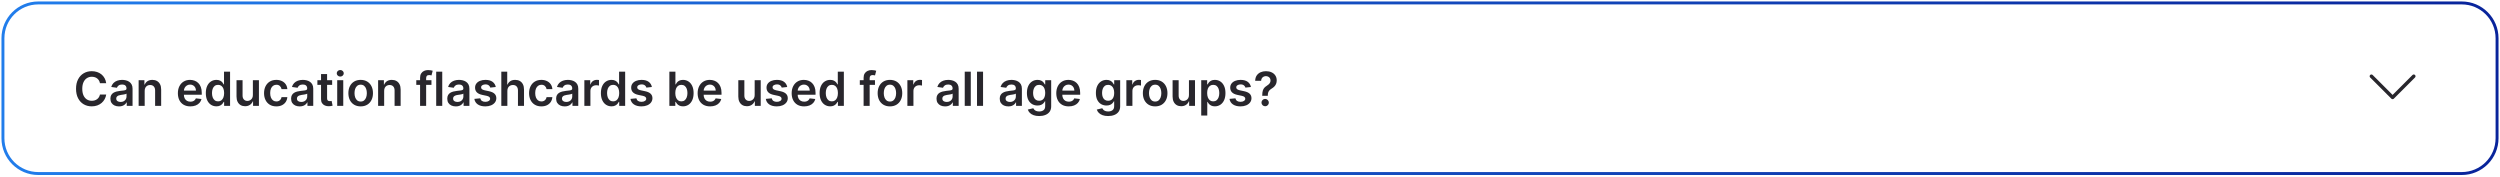
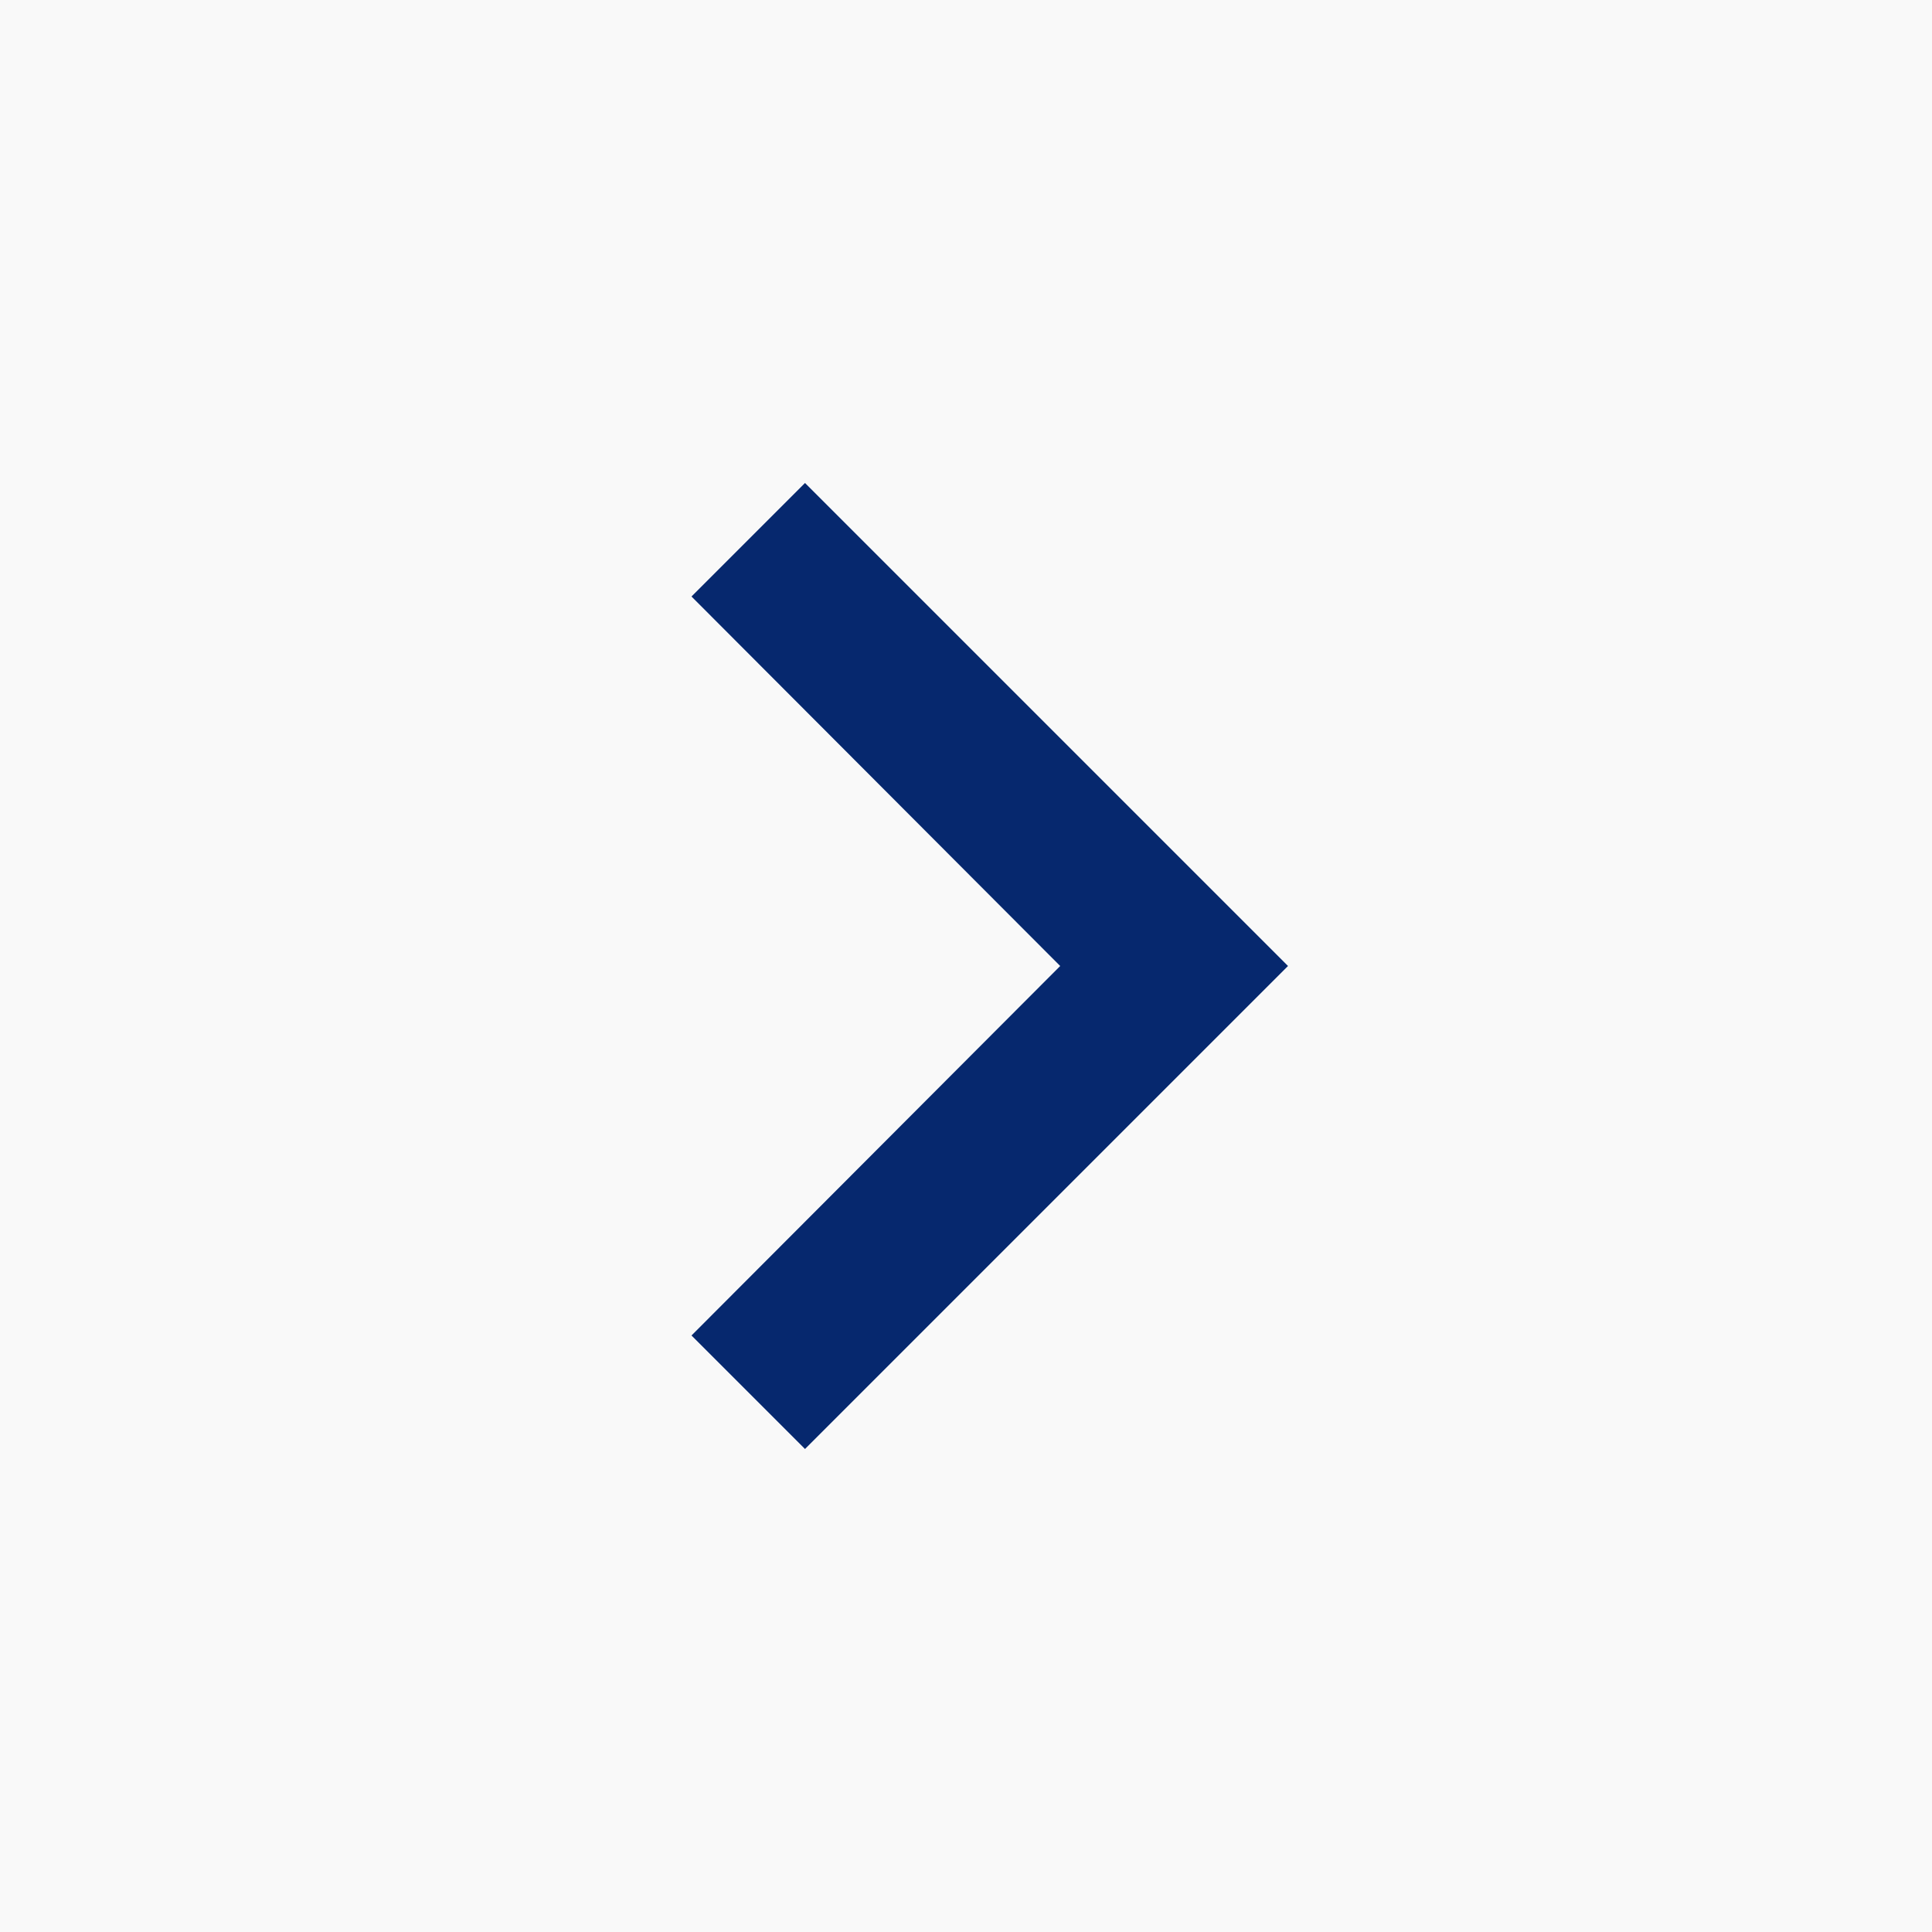
- <svg xmlns="http://www.w3.org/2000/svg" width="850" height="60" viewBox="0 0 850 60" fill="none">
-   <rect x="1" y="1" width="848" height="58" rx="12" stroke="url(#paint0_linear_1_206)" />
-   <path d="M36.108 28.29H33.983C33.922 27.941 33.811 27.633 33.648 27.364C33.485 27.091 33.282 26.86 33.04 26.671C32.797 26.481 32.521 26.339 32.21 26.244C31.903 26.146 31.572 26.097 31.216 26.097C30.583 26.097 30.023 26.256 29.534 26.574C29.046 26.888 28.663 27.35 28.386 27.96C28.11 28.566 27.972 29.307 27.972 30.182C27.972 31.072 28.11 31.822 28.386 32.432C28.667 33.038 29.049 33.496 29.534 33.807C30.023 34.114 30.581 34.267 31.21 34.267C31.559 34.267 31.884 34.222 32.188 34.131C32.494 34.036 32.769 33.898 33.011 33.716C33.258 33.534 33.464 33.311 33.631 33.045C33.801 32.78 33.919 32.477 33.983 32.136L36.108 32.148C36.028 32.701 35.856 33.22 35.591 33.705C35.33 34.189 34.987 34.617 34.562 34.989C34.138 35.356 33.642 35.644 33.074 35.852C32.506 36.057 31.875 36.159 31.182 36.159C30.159 36.159 29.246 35.922 28.443 35.449C27.64 34.975 27.008 34.292 26.546 33.398C26.083 32.504 25.852 31.432 25.852 30.182C25.852 28.928 26.085 27.856 26.551 26.966C27.017 26.072 27.651 25.388 28.454 24.915C29.258 24.441 30.167 24.204 31.182 24.204C31.829 24.204 32.432 24.296 32.989 24.477C33.545 24.659 34.042 24.926 34.477 25.278C34.913 25.627 35.271 26.055 35.551 26.562C35.835 27.066 36.021 27.642 36.108 28.29ZM40.459 36.176C39.906 36.176 39.408 36.078 38.965 35.881C38.525 35.68 38.177 35.385 37.919 34.994C37.665 34.604 37.538 34.123 37.538 33.551C37.538 33.059 37.629 32.651 37.811 32.33C37.993 32.008 38.241 31.75 38.555 31.557C38.87 31.364 39.224 31.218 39.618 31.119C40.016 31.017 40.427 30.943 40.851 30.898C41.362 30.845 41.777 30.797 42.095 30.756C42.413 30.71 42.644 30.642 42.788 30.551C42.936 30.456 43.01 30.311 43.01 30.114V30.079C43.01 29.651 42.883 29.32 42.629 29.085C42.376 28.85 42.01 28.733 41.533 28.733C41.029 28.733 40.629 28.843 40.334 29.062C40.042 29.282 39.845 29.542 39.743 29.841L37.822 29.568C37.974 29.038 38.224 28.595 38.572 28.239C38.921 27.879 39.347 27.61 39.851 27.432C40.355 27.25 40.911 27.159 41.521 27.159C41.942 27.159 42.36 27.208 42.777 27.307C43.194 27.405 43.574 27.568 43.919 27.796C44.264 28.019 44.54 28.324 44.749 28.71C44.961 29.097 45.067 29.579 45.067 30.159V36H43.09V34.801H43.021C42.896 35.044 42.72 35.271 42.493 35.483C42.269 35.691 41.987 35.86 41.646 35.989C41.309 36.114 40.913 36.176 40.459 36.176ZM40.993 34.665C41.406 34.665 41.764 34.583 42.067 34.42C42.37 34.254 42.603 34.034 42.766 33.761C42.932 33.489 43.016 33.191 43.016 32.869V31.841C42.951 31.894 42.841 31.943 42.686 31.989C42.535 32.034 42.364 32.074 42.175 32.108C41.985 32.142 41.798 32.172 41.612 32.199C41.427 32.225 41.266 32.248 41.129 32.267C40.822 32.309 40.548 32.377 40.305 32.472C40.063 32.566 39.872 32.699 39.731 32.869C39.591 33.036 39.521 33.252 39.521 33.517C39.521 33.896 39.66 34.182 39.936 34.375C40.213 34.568 40.565 34.665 40.993 34.665ZM49.192 30.886V36H47.135V27.273H49.101V28.756H49.203C49.404 28.267 49.724 27.879 50.163 27.591C50.606 27.303 51.154 27.159 51.805 27.159C52.408 27.159 52.932 27.288 53.379 27.546C53.83 27.803 54.178 28.176 54.425 28.665C54.675 29.153 54.798 29.746 54.794 30.443V36H52.737V30.761C52.737 30.178 52.586 29.722 52.283 29.392C51.983 29.062 51.569 28.898 51.038 28.898C50.678 28.898 50.358 28.977 50.078 29.136C49.802 29.292 49.584 29.517 49.425 29.812C49.269 30.108 49.192 30.466 49.192 30.886ZM64.717 36.17C63.842 36.17 63.087 35.989 62.45 35.625C61.818 35.258 61.331 34.739 60.99 34.068C60.649 33.394 60.479 32.6 60.479 31.688C60.479 30.79 60.649 30.002 60.99 29.324C61.335 28.642 61.816 28.112 62.433 27.733C63.051 27.35 63.776 27.159 64.609 27.159C65.147 27.159 65.655 27.246 66.132 27.421C66.613 27.591 67.037 27.856 67.405 28.216C67.776 28.576 68.068 29.034 68.28 29.591C68.492 30.144 68.598 30.803 68.598 31.568V32.199H61.445V30.812H66.626C66.623 30.419 66.537 30.068 66.371 29.761C66.204 29.451 65.971 29.206 65.672 29.028C65.376 28.85 65.032 28.761 64.638 28.761C64.217 28.761 63.848 28.864 63.53 29.068C63.212 29.269 62.964 29.534 62.785 29.864C62.611 30.189 62.522 30.547 62.519 30.938V32.148C62.519 32.655 62.611 33.091 62.797 33.455C62.983 33.814 63.242 34.091 63.575 34.284C63.909 34.474 64.299 34.568 64.746 34.568C65.045 34.568 65.316 34.526 65.558 34.443C65.801 34.356 66.011 34.229 66.189 34.062C66.367 33.896 66.501 33.689 66.592 33.443L68.513 33.659C68.392 34.167 68.16 34.61 67.82 34.989C67.483 35.364 67.051 35.655 66.524 35.864C65.998 36.068 65.395 36.17 64.717 36.17ZM73.577 36.153C72.891 36.153 72.278 35.977 71.736 35.625C71.194 35.273 70.766 34.761 70.452 34.091C70.137 33.42 69.98 32.606 69.98 31.648C69.98 30.678 70.139 29.86 70.457 29.193C70.779 28.523 71.213 28.017 71.758 27.676C72.304 27.331 72.912 27.159 73.582 27.159C74.094 27.159 74.514 27.246 74.844 27.421C75.173 27.591 75.435 27.797 75.628 28.04C75.821 28.278 75.971 28.504 76.077 28.716H76.162V24.364H78.224V36H76.202V34.625H76.077C75.971 34.837 75.817 35.062 75.617 35.301C75.416 35.536 75.151 35.737 74.821 35.903C74.492 36.07 74.077 36.153 73.577 36.153ZM74.151 34.466C74.586 34.466 74.957 34.349 75.264 34.114C75.571 33.875 75.804 33.544 75.963 33.119C76.122 32.695 76.202 32.201 76.202 31.636C76.202 31.072 76.122 30.581 75.963 30.165C75.808 29.748 75.577 29.424 75.27 29.193C74.967 28.962 74.594 28.847 74.151 28.847C73.692 28.847 73.31 28.966 73.003 29.204C72.696 29.443 72.465 29.773 72.31 30.193C72.154 30.614 72.077 31.095 72.077 31.636C72.077 32.182 72.154 32.669 72.31 33.097C72.469 33.521 72.702 33.856 73.008 34.102C73.319 34.345 73.7 34.466 74.151 34.466ZM85.979 32.33V27.273H88.035V36H86.041V34.449H85.95C85.753 34.938 85.43 35.337 84.979 35.648C84.532 35.958 83.981 36.114 83.325 36.114C82.753 36.114 82.248 35.987 81.808 35.733C81.373 35.475 81.032 35.102 80.785 34.614C80.539 34.121 80.416 33.526 80.416 32.83V27.273H82.473V32.511C82.473 33.064 82.624 33.504 82.928 33.83C83.231 34.155 83.628 34.318 84.121 34.318C84.424 34.318 84.717 34.244 85.001 34.097C85.285 33.949 85.519 33.729 85.7 33.438C85.886 33.142 85.979 32.773 85.979 32.33ZM93.957 36.17C93.086 36.17 92.338 35.979 91.713 35.597C91.092 35.214 90.613 34.686 90.276 34.011C89.942 33.333 89.776 32.553 89.776 31.671C89.776 30.784 89.946 30.002 90.287 29.324C90.628 28.642 91.109 28.112 91.73 27.733C92.355 27.35 93.094 27.159 93.946 27.159C94.654 27.159 95.281 27.29 95.827 27.551C96.376 27.809 96.813 28.174 97.139 28.648C97.465 29.117 97.651 29.667 97.696 30.296H95.73C95.651 29.875 95.461 29.525 95.162 29.244C94.867 28.96 94.471 28.818 93.974 28.818C93.554 28.818 93.185 28.932 92.867 29.159C92.548 29.383 92.3 29.704 92.122 30.125C91.948 30.546 91.861 31.049 91.861 31.636C91.861 32.231 91.948 32.742 92.122 33.17C92.296 33.595 92.541 33.922 92.855 34.153C93.173 34.381 93.546 34.494 93.974 34.494C94.278 34.494 94.548 34.438 94.787 34.324C95.029 34.206 95.232 34.038 95.395 33.818C95.558 33.599 95.669 33.331 95.73 33.017H97.696C97.647 33.635 97.465 34.182 97.151 34.659C96.836 35.133 96.408 35.504 95.867 35.773C95.325 36.038 94.688 36.17 93.957 36.17ZM101.896 36.176C101.343 36.176 100.845 36.078 100.402 35.881C99.963 35.68 99.614 35.385 99.356 34.994C99.103 34.604 98.976 34.123 98.976 33.551C98.976 33.059 99.067 32.651 99.249 32.33C99.43 32.008 99.678 31.75 99.993 31.557C100.307 31.364 100.661 31.218 101.055 31.119C101.453 31.017 101.864 30.943 102.288 30.898C102.8 30.845 103.214 30.797 103.533 30.756C103.851 30.71 104.082 30.642 104.226 30.551C104.374 30.456 104.447 30.311 104.447 30.114V30.079C104.447 29.651 104.321 29.32 104.067 29.085C103.813 28.85 103.447 28.733 102.97 28.733C102.466 28.733 102.067 28.843 101.771 29.062C101.48 29.282 101.283 29.542 101.18 29.841L99.26 29.568C99.412 29.038 99.662 28.595 100.01 28.239C100.358 27.879 100.785 27.61 101.288 27.432C101.792 27.25 102.349 27.159 102.959 27.159C103.379 27.159 103.798 27.208 104.214 27.307C104.631 27.405 105.012 27.568 105.357 27.796C105.701 28.019 105.978 28.324 106.186 28.71C106.398 29.097 106.504 29.579 106.504 30.159V36H104.527V34.801H104.459C104.334 35.044 104.158 35.271 103.93 35.483C103.707 35.691 103.425 35.86 103.084 35.989C102.747 36.114 102.351 36.176 101.896 36.176ZM102.43 34.665C102.843 34.665 103.201 34.583 103.504 34.42C103.807 34.254 104.04 34.034 104.203 33.761C104.37 33.489 104.453 33.191 104.453 32.869V31.841C104.389 31.894 104.279 31.943 104.124 31.989C103.972 32.034 103.802 32.074 103.612 32.108C103.423 32.142 103.235 32.172 103.05 32.199C102.864 32.225 102.703 32.248 102.567 32.267C102.26 32.309 101.985 32.377 101.743 32.472C101.5 32.566 101.309 32.699 101.169 32.869C101.029 33.036 100.959 33.252 100.959 33.517C100.959 33.896 101.097 34.182 101.374 34.375C101.65 34.568 102.002 34.665 102.43 34.665ZM112.93 27.273V28.864H107.913V27.273H112.93ZM109.152 25.182H111.209V33.375C111.209 33.651 111.25 33.864 111.334 34.011C111.421 34.155 111.535 34.254 111.675 34.307C111.815 34.36 111.97 34.386 112.141 34.386C112.269 34.386 112.387 34.377 112.493 34.358C112.603 34.339 112.686 34.322 112.743 34.307L113.089 35.915C112.98 35.953 112.822 35.994 112.618 36.04C112.417 36.085 112.171 36.112 111.879 36.119C111.364 36.135 110.9 36.057 110.487 35.886C110.074 35.712 109.747 35.443 109.504 35.08C109.266 34.716 109.148 34.261 109.152 33.716V25.182ZM114.651 36V27.273H116.707V36H114.651ZM115.685 26.034C115.359 26.034 115.079 25.926 114.844 25.71C114.609 25.491 114.491 25.227 114.491 24.921C114.491 24.61 114.609 24.347 114.844 24.131C115.079 23.911 115.359 23.801 115.685 23.801C116.014 23.801 116.295 23.911 116.526 24.131C116.76 24.347 116.878 24.61 116.878 24.921C116.878 25.227 116.76 25.491 116.526 25.71C116.295 25.926 116.014 26.034 115.685 26.034ZM122.629 36.17C121.777 36.17 121.038 35.983 120.413 35.608C119.788 35.233 119.304 34.708 118.959 34.034C118.618 33.36 118.447 32.572 118.447 31.671C118.447 30.769 118.618 29.979 118.959 29.301C119.304 28.623 119.788 28.097 120.413 27.722C121.038 27.347 121.777 27.159 122.629 27.159C123.482 27.159 124.22 27.347 124.845 27.722C125.47 28.097 125.953 28.623 126.294 29.301C126.639 29.979 126.811 30.769 126.811 31.671C126.811 32.572 126.639 33.36 126.294 34.034C125.953 34.708 125.47 35.233 124.845 35.608C124.22 35.983 123.482 36.17 122.629 36.17ZM122.641 34.523C123.103 34.523 123.489 34.396 123.8 34.142C124.11 33.885 124.341 33.54 124.493 33.108C124.648 32.676 124.726 32.195 124.726 31.665C124.726 31.131 124.648 30.648 124.493 30.216C124.341 29.78 124.11 29.434 123.8 29.176C123.489 28.919 123.103 28.79 122.641 28.79C122.167 28.79 121.773 28.919 121.459 29.176C121.148 29.434 120.915 29.78 120.76 30.216C120.608 30.648 120.533 31.131 120.533 31.665C120.533 32.195 120.608 32.676 120.76 33.108C120.915 33.54 121.148 33.885 121.459 34.142C121.773 34.396 122.167 34.523 122.641 34.523ZM130.614 30.886V36H128.557V27.273H130.523V28.756H130.625C130.826 28.267 131.146 27.879 131.585 27.591C132.028 27.303 132.576 27.159 133.227 27.159C133.83 27.159 134.354 27.288 134.801 27.546C135.252 27.803 135.6 28.176 135.847 28.665C136.097 29.153 136.22 29.746 136.216 30.443V36H134.159V30.761C134.159 30.178 134.008 29.722 133.705 29.392C133.405 29.062 132.991 28.898 132.46 28.898C132.1 28.898 131.78 28.977 131.5 29.136C131.223 29.292 131.006 29.517 130.847 29.812C130.691 30.108 130.614 30.466 130.614 30.886ZM146.696 27.273V28.864H141.537V27.273H146.696ZM142.827 36V26.449C142.827 25.862 142.948 25.373 143.19 24.983C143.437 24.593 143.766 24.301 144.179 24.108C144.592 23.915 145.05 23.818 145.554 23.818C145.91 23.818 146.226 23.847 146.503 23.903C146.779 23.96 146.984 24.011 147.116 24.057L146.707 25.648C146.62 25.621 146.51 25.595 146.378 25.568C146.245 25.538 146.098 25.523 145.935 25.523C145.552 25.523 145.281 25.616 145.122 25.801C144.967 25.983 144.889 26.244 144.889 26.585V36H142.827ZM150.364 24.364V36H148.307V24.364H150.364ZM154.99 36.176C154.437 36.176 153.939 36.078 153.496 35.881C153.056 35.68 152.708 35.385 152.45 34.994C152.196 34.604 152.07 34.123 152.07 33.551C152.07 33.059 152.161 32.651 152.342 32.33C152.524 32.008 152.772 31.75 153.087 31.557C153.401 31.364 153.755 31.218 154.149 31.119C154.547 31.017 154.958 30.943 155.382 30.898C155.893 30.845 156.308 30.797 156.626 30.756C156.945 30.71 157.176 30.642 157.32 30.551C157.467 30.456 157.541 30.311 157.541 30.114V30.079C157.541 29.651 157.414 29.32 157.161 29.085C156.907 28.85 156.541 28.733 156.064 28.733C155.56 28.733 155.161 28.843 154.865 29.062C154.573 29.282 154.376 29.542 154.274 29.841L152.354 29.568C152.505 29.038 152.755 28.595 153.104 28.239C153.452 27.879 153.878 27.61 154.382 27.432C154.886 27.25 155.443 27.159 156.053 27.159C156.473 27.159 156.892 27.208 157.308 27.307C157.725 27.405 158.106 27.568 158.45 27.796C158.795 28.019 159.071 28.324 159.28 28.71C159.492 29.097 159.598 29.579 159.598 30.159V36H157.621V34.801H157.553C157.428 35.044 157.251 35.271 157.024 35.483C156.801 35.691 156.518 35.86 156.178 35.989C155.84 36.114 155.445 36.176 154.99 36.176ZM155.524 34.665C155.937 34.665 156.295 34.583 156.598 34.42C156.901 34.254 157.134 34.034 157.297 33.761C157.464 33.489 157.547 33.191 157.547 32.869V31.841C157.482 31.894 157.373 31.943 157.217 31.989C157.066 32.034 156.895 32.074 156.706 32.108C156.517 32.142 156.329 32.172 156.143 32.199C155.958 32.225 155.797 32.248 155.661 32.267C155.354 32.309 155.079 32.377 154.837 32.472C154.594 32.566 154.403 32.699 154.263 32.869C154.123 33.036 154.053 33.252 154.053 33.517C154.053 33.896 154.191 34.182 154.467 34.375C154.744 34.568 155.096 34.665 155.524 34.665ZM168.564 29.579L166.689 29.784C166.636 29.595 166.543 29.417 166.411 29.25C166.282 29.083 166.107 28.949 165.888 28.847C165.668 28.744 165.399 28.693 165.081 28.693C164.653 28.693 164.293 28.786 164.001 28.972C163.714 29.157 163.571 29.398 163.575 29.693C163.571 29.947 163.664 30.153 163.854 30.312C164.047 30.472 164.365 30.602 164.808 30.704L166.297 31.023C167.123 31.201 167.736 31.483 168.138 31.869C168.543 32.256 168.748 32.761 168.751 33.386C168.748 33.936 168.587 34.42 168.268 34.841C167.954 35.258 167.517 35.583 166.956 35.818C166.395 36.053 165.751 36.17 165.024 36.17C163.956 36.17 163.096 35.947 162.445 35.5C161.793 35.049 161.405 34.422 161.28 33.619L163.286 33.426C163.376 33.82 163.57 34.117 163.865 34.318C164.161 34.519 164.545 34.619 165.018 34.619C165.507 34.619 165.899 34.519 166.195 34.318C166.494 34.117 166.643 33.869 166.643 33.574C166.643 33.324 166.547 33.117 166.354 32.955C166.164 32.792 165.869 32.667 165.467 32.58L163.979 32.267C163.142 32.093 162.522 31.799 162.121 31.386C161.719 30.97 161.52 30.443 161.524 29.807C161.52 29.269 161.666 28.803 161.962 28.409C162.261 28.011 162.676 27.704 163.206 27.489C163.74 27.269 164.356 27.159 165.053 27.159C166.075 27.159 166.88 27.377 167.467 27.812C168.058 28.248 168.424 28.837 168.564 29.579ZM172.504 30.886V36H170.447V24.364H172.459V28.756H172.561C172.766 28.263 173.082 27.875 173.51 27.591C173.942 27.303 174.491 27.159 175.158 27.159C175.764 27.159 176.292 27.286 176.743 27.54C177.194 27.794 177.542 28.165 177.788 28.653C178.038 29.142 178.163 29.739 178.163 30.443V36H176.107V30.761C176.107 30.174 175.955 29.718 175.652 29.392C175.353 29.062 174.932 28.898 174.391 28.898C174.027 28.898 173.701 28.977 173.413 29.136C173.129 29.292 172.906 29.517 172.743 29.812C172.584 30.108 172.504 30.466 172.504 30.886ZM184.067 36.17C183.196 36.17 182.447 35.979 181.822 35.597C181.201 35.214 180.722 34.686 180.385 34.011C180.052 33.333 179.885 32.553 179.885 31.671C179.885 30.784 180.055 30.002 180.396 29.324C180.737 28.642 181.218 28.112 181.839 27.733C182.464 27.35 183.203 27.159 184.055 27.159C184.764 27.159 185.391 27.29 185.936 27.551C186.485 27.809 186.923 28.174 187.249 28.648C187.574 29.117 187.76 29.667 187.805 30.296H185.839C185.76 29.875 185.571 29.525 185.271 29.244C184.976 28.96 184.58 28.818 184.084 28.818C183.663 28.818 183.294 28.932 182.976 29.159C182.658 29.383 182.41 29.704 182.232 30.125C182.057 30.546 181.97 31.049 181.97 31.636C181.97 32.231 182.057 32.742 182.232 33.17C182.406 33.595 182.65 33.922 182.964 34.153C183.283 34.381 183.656 34.494 184.084 34.494C184.387 34.494 184.658 34.438 184.896 34.324C185.139 34.206 185.341 34.038 185.504 33.818C185.667 33.599 185.779 33.331 185.839 33.017H187.805C187.756 33.635 187.574 34.182 187.26 34.659C186.946 35.133 186.518 35.504 185.976 35.773C185.434 36.038 184.798 36.17 184.067 36.17ZM192.006 36.176C191.453 36.176 190.955 36.078 190.511 35.881C190.072 35.68 189.723 35.385 189.466 34.994C189.212 34.604 189.085 34.123 189.085 33.551C189.085 33.059 189.176 32.651 189.358 32.33C189.54 32.008 189.788 31.75 190.102 31.557C190.417 31.364 190.771 31.218 191.165 31.119C191.563 31.017 191.973 30.943 192.398 30.898C192.909 30.845 193.324 30.797 193.642 30.756C193.96 30.71 194.191 30.642 194.335 30.551C194.483 30.456 194.557 30.311 194.557 30.114V30.079C194.557 29.651 194.43 29.32 194.176 29.085C193.922 28.85 193.557 28.733 193.08 28.733C192.576 28.733 192.176 28.843 191.881 29.062C191.589 29.282 191.392 29.542 191.29 29.841L189.369 29.568C189.521 29.038 189.771 28.595 190.119 28.239C190.468 27.879 190.894 27.61 191.398 27.432C191.902 27.25 192.458 27.159 193.068 27.159C193.489 27.159 193.907 27.208 194.324 27.307C194.741 27.405 195.121 27.568 195.466 27.796C195.811 28.019 196.087 28.324 196.295 28.71C196.508 29.097 196.614 29.579 196.614 30.159V36H194.636V34.801H194.568C194.443 35.044 194.267 35.271 194.04 35.483C193.816 35.691 193.534 35.86 193.193 35.989C192.856 36.114 192.46 36.176 192.006 36.176ZM192.54 34.665C192.953 34.665 193.311 34.583 193.614 34.42C193.917 34.254 194.15 34.034 194.312 33.761C194.479 33.489 194.562 33.191 194.562 32.869V31.841C194.498 31.894 194.388 31.943 194.233 31.989C194.081 32.034 193.911 32.074 193.722 32.108C193.532 32.142 193.345 32.172 193.159 32.199C192.973 32.225 192.813 32.248 192.676 32.267C192.369 32.309 192.095 32.377 191.852 32.472C191.61 32.566 191.419 32.699 191.278 32.869C191.138 33.036 191.068 33.252 191.068 33.517C191.068 33.896 191.206 34.182 191.483 34.375C191.759 34.568 192.112 34.665 192.54 34.665ZM198.682 36V27.273H200.676V28.727H200.767C200.926 28.224 201.199 27.835 201.585 27.562C201.975 27.286 202.42 27.148 202.92 27.148C203.034 27.148 203.161 27.153 203.301 27.165C203.445 27.172 203.564 27.186 203.659 27.204V29.097C203.572 29.066 203.434 29.04 203.244 29.017C203.059 28.991 202.879 28.977 202.705 28.977C202.33 28.977 201.992 29.059 201.693 29.222C201.398 29.381 201.165 29.602 200.994 29.886C200.824 30.171 200.739 30.498 200.739 30.869V36H198.682ZM207.905 36.153C207.219 36.153 206.606 35.977 206.064 35.625C205.522 35.273 205.094 34.761 204.78 34.091C204.465 33.42 204.308 32.606 204.308 31.648C204.308 30.678 204.467 29.86 204.786 29.193C205.107 28.523 205.541 28.017 206.087 27.676C206.632 27.331 207.24 27.159 207.911 27.159C208.422 27.159 208.842 27.246 209.172 27.421C209.501 27.591 209.763 27.797 209.956 28.04C210.149 28.278 210.299 28.504 210.405 28.716H210.49V24.364H212.553V36H210.53V34.625H210.405C210.299 34.837 210.145 35.062 209.945 35.301C209.744 35.536 209.479 35.737 209.149 35.903C208.82 36.07 208.405 36.153 207.905 36.153ZM208.479 34.466C208.914 34.466 209.286 34.349 209.592 34.114C209.899 33.875 210.132 33.544 210.291 33.119C210.45 32.695 210.53 32.201 210.53 31.636C210.53 31.072 210.45 30.581 210.291 30.165C210.136 29.748 209.905 29.424 209.598 29.193C209.295 28.962 208.922 28.847 208.479 28.847C208.02 28.847 207.638 28.966 207.331 29.204C207.024 29.443 206.793 29.773 206.638 30.193C206.482 30.614 206.405 31.095 206.405 31.636C206.405 32.182 206.482 32.669 206.638 33.097C206.797 33.521 207.03 33.856 207.337 34.102C207.647 34.345 208.028 34.466 208.479 34.466ZM221.642 29.579L219.767 29.784C219.714 29.595 219.621 29.417 219.489 29.25C219.36 29.083 219.186 28.949 218.966 28.847C218.746 28.744 218.477 28.693 218.159 28.693C217.731 28.693 217.371 28.786 217.08 28.972C216.792 29.157 216.65 29.398 216.653 29.693C216.65 29.947 216.742 30.153 216.932 30.312C217.125 30.472 217.443 30.602 217.886 30.704L219.375 31.023C220.201 31.201 220.814 31.483 221.216 31.869C221.621 32.256 221.826 32.761 221.83 33.386C221.826 33.936 221.665 34.42 221.347 34.841C221.032 35.258 220.595 35.583 220.034 35.818C219.473 36.053 218.83 36.17 218.102 36.17C217.034 36.17 216.174 35.947 215.523 35.5C214.871 35.049 214.483 34.422 214.358 33.619L216.364 33.426C216.455 33.82 216.648 34.117 216.943 34.318C217.239 34.519 217.623 34.619 218.097 34.619C218.585 34.619 218.977 34.519 219.273 34.318C219.572 34.117 219.722 33.869 219.722 33.574C219.722 33.324 219.625 33.117 219.432 32.955C219.242 32.792 218.947 32.667 218.545 32.58L217.057 32.267C216.22 32.093 215.6 31.799 215.199 31.386C214.797 30.97 214.598 30.443 214.602 29.807C214.598 29.269 214.744 28.803 215.04 28.409C215.339 28.011 215.754 27.704 216.284 27.489C216.818 27.269 217.434 27.159 218.131 27.159C219.153 27.159 219.958 27.377 220.545 27.812C221.136 28.248 221.502 28.837 221.642 29.579ZM227.585 36V24.364H229.642V28.716H229.727C229.833 28.504 229.983 28.278 230.176 28.04C230.369 27.797 230.631 27.591 230.96 27.421C231.29 27.246 231.71 27.159 232.222 27.159C232.896 27.159 233.504 27.331 234.045 27.676C234.591 28.017 235.023 28.523 235.341 29.193C235.663 29.86 235.824 30.678 235.824 31.648C235.824 32.606 235.667 33.42 235.352 34.091C235.038 34.761 234.61 35.273 234.068 35.625C233.527 35.977 232.913 36.153 232.227 36.153C231.727 36.153 231.313 36.07 230.983 35.903C230.653 35.737 230.388 35.536 230.188 35.301C229.991 35.062 229.837 34.837 229.727 34.625H229.608V36H227.585ZM229.602 31.636C229.602 32.201 229.682 32.695 229.841 33.119C230.004 33.544 230.237 33.875 230.54 34.114C230.847 34.349 231.218 34.466 231.653 34.466C232.108 34.466 232.489 34.345 232.795 34.102C233.102 33.856 233.333 33.521 233.489 33.097C233.648 32.669 233.727 32.182 233.727 31.636C233.727 31.095 233.65 30.614 233.494 30.193C233.339 29.773 233.108 29.443 232.801 29.204C232.494 28.966 232.112 28.847 231.653 28.847C231.214 28.847 230.841 28.962 230.534 29.193C230.227 29.424 229.994 29.748 229.835 30.165C229.68 30.581 229.602 31.072 229.602 31.636ZM241.436 36.17C240.561 36.17 239.805 35.989 239.169 35.625C238.536 35.258 238.05 34.739 237.709 34.068C237.368 33.394 237.197 32.6 237.197 31.688C237.197 30.79 237.368 30.002 237.709 29.324C238.054 28.642 238.535 28.112 239.152 27.733C239.769 27.35 240.495 27.159 241.328 27.159C241.866 27.159 242.374 27.246 242.851 27.421C243.332 27.591 243.756 27.856 244.124 28.216C244.495 28.576 244.786 29.034 244.999 29.591C245.211 30.144 245.317 30.803 245.317 31.568V32.199H238.163V30.812H243.345C243.341 30.419 243.256 30.068 243.089 29.761C242.923 29.451 242.69 29.206 242.391 29.028C242.095 28.85 241.75 28.761 241.357 28.761C240.936 28.761 240.567 28.864 240.249 29.068C239.93 29.269 239.682 29.534 239.504 29.864C239.33 30.189 239.241 30.547 239.237 30.938V32.148C239.237 32.655 239.33 33.091 239.516 33.455C239.701 33.814 239.961 34.091 240.294 34.284C240.627 34.474 241.018 34.568 241.464 34.568C241.764 34.568 242.035 34.526 242.277 34.443C242.519 34.356 242.73 34.229 242.908 34.062C243.086 33.896 243.22 33.689 243.311 33.443L245.232 33.659C245.11 34.167 244.879 34.61 244.538 34.989C244.201 35.364 243.769 35.655 243.243 35.864C242.716 36.068 242.114 36.17 241.436 36.17ZM256.588 32.33V27.273H258.645V36H256.651V34.449H256.56C256.363 34.938 256.039 35.337 255.588 35.648C255.141 35.958 254.59 36.114 253.935 36.114C253.363 36.114 252.857 35.987 252.418 35.733C251.982 35.475 251.641 35.102 251.395 34.614C251.149 34.121 251.026 33.526 251.026 32.83V27.273H253.082V32.511C253.082 33.064 253.234 33.504 253.537 33.83C253.84 34.155 254.238 34.318 254.73 34.318C255.033 34.318 255.327 34.244 255.611 34.097C255.895 33.949 256.128 33.729 256.31 33.438C256.495 33.142 256.588 32.773 256.588 32.33ZM267.658 29.579L265.783 29.784C265.73 29.595 265.637 29.417 265.504 29.25C265.375 29.083 265.201 28.949 264.982 28.847C264.762 28.744 264.493 28.693 264.175 28.693C263.747 28.693 263.387 28.786 263.095 28.972C262.807 29.157 262.665 29.398 262.669 29.693C262.665 29.947 262.758 30.153 262.947 30.312C263.141 30.472 263.459 30.602 263.902 30.704L265.391 31.023C266.216 31.201 266.83 31.483 267.232 31.869C267.637 32.256 267.841 32.761 267.845 33.386C267.841 33.936 267.68 34.42 267.362 34.841C267.048 35.258 266.61 35.583 266.05 35.818C265.489 36.053 264.845 36.17 264.118 36.17C263.05 36.17 262.19 35.947 261.538 35.5C260.887 35.049 260.499 34.422 260.374 33.619L262.379 33.426C262.47 33.82 262.663 34.117 262.959 34.318C263.254 34.519 263.639 34.619 264.112 34.619C264.601 34.619 264.993 34.519 265.288 34.318C265.588 34.117 265.737 33.869 265.737 33.574C265.737 33.324 265.641 33.117 265.447 32.955C265.258 32.792 264.963 32.667 264.561 32.58L263.072 32.267C262.235 32.093 261.616 31.799 261.214 31.386C260.813 30.97 260.614 30.443 260.618 29.807C260.614 29.269 260.76 28.803 261.055 28.409C261.355 28.011 261.769 27.704 262.3 27.489C262.834 27.269 263.449 27.159 264.146 27.159C265.169 27.159 265.974 27.377 266.561 27.812C267.152 28.248 267.518 28.837 267.658 29.579ZM273.405 36.17C272.53 36.17 271.774 35.989 271.138 35.625C270.505 35.258 270.018 34.739 269.678 34.068C269.337 33.394 269.166 32.6 269.166 31.688C269.166 30.79 269.337 30.002 269.678 29.324C270.022 28.642 270.503 28.112 271.121 27.733C271.738 27.35 272.464 27.159 273.297 27.159C273.835 27.159 274.342 27.246 274.82 27.421C275.301 27.591 275.725 27.856 276.092 28.216C276.464 28.576 276.755 29.034 276.967 29.591C277.179 30.144 277.286 30.803 277.286 31.568V32.199H270.132V30.812H275.314C275.31 30.419 275.225 30.068 275.058 29.761C274.892 29.451 274.659 29.206 274.359 29.028C274.064 28.85 273.719 28.761 273.325 28.761C272.905 28.761 272.536 28.864 272.217 29.068C271.899 29.269 271.651 29.534 271.473 29.864C271.299 30.189 271.21 30.547 271.206 30.938V32.148C271.206 32.655 271.299 33.091 271.484 33.455C271.67 33.814 271.929 34.091 272.263 34.284C272.596 34.474 272.986 34.568 273.433 34.568C273.732 34.568 274.003 34.526 274.246 34.443C274.488 34.356 274.698 34.229 274.876 34.062C275.054 33.896 275.189 33.689 275.28 33.443L277.2 33.659C277.079 34.167 276.848 34.61 276.507 34.989C276.17 35.364 275.738 35.655 275.212 35.864C274.685 36.068 274.083 36.17 273.405 36.17ZM282.264 36.153C281.579 36.153 280.965 35.977 280.423 35.625C279.882 35.273 279.454 34.761 279.139 34.091C278.825 33.42 278.668 32.606 278.668 31.648C278.668 30.678 278.827 29.86 279.145 29.193C279.467 28.523 279.901 28.017 280.446 27.676C280.991 27.331 281.599 27.159 282.27 27.159C282.781 27.159 283.202 27.246 283.531 27.421C283.861 27.591 284.122 27.797 284.315 28.04C284.509 28.278 284.658 28.504 284.764 28.716H284.849V24.364H286.912V36H284.889V34.625H284.764C284.658 34.837 284.505 35.062 284.304 35.301C284.103 35.536 283.838 35.737 283.509 35.903C283.179 36.07 282.764 36.153 282.264 36.153ZM282.838 34.466C283.274 34.466 283.645 34.349 283.952 34.114C284.259 33.875 284.491 33.544 284.651 33.119C284.81 32.695 284.889 32.201 284.889 31.636C284.889 31.072 284.81 30.581 284.651 30.165C284.495 29.748 284.264 29.424 283.957 29.193C283.654 28.962 283.281 28.847 282.838 28.847C282.38 28.847 281.997 28.966 281.69 29.204C281.384 29.443 281.152 29.773 280.997 30.193C280.842 30.614 280.764 31.095 280.764 31.636C280.764 32.182 280.842 32.669 280.997 33.097C281.156 33.521 281.389 33.856 281.696 34.102C282.007 34.345 282.387 34.466 282.838 34.466ZM297.493 27.273V28.864H292.334V27.273H297.493ZM293.624 36V26.449C293.624 25.862 293.745 25.373 293.987 24.983C294.233 24.593 294.563 24.301 294.976 24.108C295.389 23.915 295.847 23.818 296.351 23.818C296.707 23.818 297.023 23.847 297.3 23.903C297.576 23.96 297.781 24.011 297.913 24.057L297.504 25.648C297.417 25.621 297.307 25.595 297.175 25.568C297.042 25.538 296.894 25.523 296.732 25.523C296.349 25.523 296.078 25.616 295.919 25.801C295.764 25.983 295.686 26.244 295.686 26.585V36H293.624ZM302.582 36.17C301.73 36.17 300.991 35.983 300.366 35.608C299.741 35.233 299.257 34.708 298.912 34.034C298.571 33.36 298.401 32.572 298.401 31.671C298.401 30.769 298.571 29.979 298.912 29.301C299.257 28.623 299.741 28.097 300.366 27.722C300.991 27.347 301.73 27.159 302.582 27.159C303.435 27.159 304.173 27.347 304.798 27.722C305.423 28.097 305.906 28.623 306.247 29.301C306.592 29.979 306.764 30.769 306.764 31.671C306.764 32.572 306.592 33.36 306.247 34.034C305.906 34.708 305.423 35.233 304.798 35.608C304.173 35.983 303.435 36.17 302.582 36.17ZM302.594 34.523C303.056 34.523 303.442 34.396 303.753 34.142C304.063 33.885 304.295 33.54 304.446 33.108C304.601 32.676 304.679 32.195 304.679 31.665C304.679 31.131 304.601 30.648 304.446 30.216C304.295 29.78 304.063 29.434 303.753 29.176C303.442 28.919 303.056 28.79 302.594 28.79C302.12 28.79 301.726 28.919 301.412 29.176C301.101 29.434 300.868 29.78 300.713 30.216C300.562 30.648 300.486 31.131 300.486 31.665C300.486 32.195 300.562 32.676 300.713 33.108C300.868 33.54 301.101 33.885 301.412 34.142C301.726 34.396 302.12 34.523 302.594 34.523ZM308.51 36V27.273H310.504V28.727H310.595C310.754 28.224 311.027 27.835 311.413 27.562C311.804 27.286 312.249 27.148 312.749 27.148C312.862 27.148 312.989 27.153 313.129 27.165C313.273 27.172 313.393 27.186 313.487 27.204V29.097C313.4 29.066 313.262 29.04 313.072 29.017C312.887 28.991 312.707 28.977 312.533 28.977C312.158 28.977 311.821 29.059 311.521 29.222C311.226 29.381 310.993 29.602 310.822 29.886C310.652 30.171 310.567 30.498 310.567 30.869V36H308.51ZM321.334 36.176C320.781 36.176 320.283 36.078 319.839 35.881C319.4 35.68 319.052 35.385 318.794 34.994C318.54 34.604 318.413 34.123 318.413 33.551C318.413 33.059 318.504 32.651 318.686 32.33C318.868 32.008 319.116 31.75 319.43 31.557C319.745 31.364 320.099 31.218 320.493 31.119C320.891 31.017 321.302 30.943 321.726 30.898C322.237 30.845 322.652 30.797 322.97 30.756C323.288 30.71 323.519 30.642 323.663 30.551C323.811 30.456 323.885 30.311 323.885 30.114V30.079C323.885 29.651 323.758 29.32 323.504 29.085C323.25 28.85 322.885 28.733 322.408 28.733C321.904 28.733 321.504 28.843 321.209 29.062C320.917 29.282 320.72 29.542 320.618 29.841L318.697 29.568C318.849 29.038 319.099 28.595 319.447 28.239C319.796 27.879 320.222 27.61 320.726 27.432C321.23 27.25 321.786 27.159 322.396 27.159C322.817 27.159 323.235 27.208 323.652 27.307C324.069 27.405 324.449 27.568 324.794 27.796C325.139 28.019 325.415 28.324 325.624 28.71C325.836 29.097 325.942 29.579 325.942 30.159V36H323.964V34.801H323.896C323.771 35.044 323.595 35.271 323.368 35.483C323.144 35.691 322.862 35.86 322.521 35.989C322.184 36.114 321.788 36.176 321.334 36.176ZM321.868 34.665C322.281 34.665 322.639 34.583 322.942 34.42C323.245 34.254 323.478 34.034 323.641 33.761C323.807 33.489 323.891 33.191 323.891 32.869V31.841C323.826 31.894 323.716 31.943 323.561 31.989C323.41 32.034 323.239 32.074 323.05 32.108C322.86 32.142 322.673 32.172 322.487 32.199C322.302 32.225 322.141 32.248 322.004 32.267C321.697 32.309 321.423 32.377 321.18 32.472C320.938 32.566 320.747 32.699 320.607 32.869C320.466 33.036 320.396 33.252 320.396 33.517C320.396 33.896 320.535 34.182 320.811 34.375C321.088 34.568 321.44 34.665 321.868 34.665ZM330.067 24.364V36H328.01V24.364H330.067ZM334.239 24.364V36H332.182V24.364H334.239ZM342.834 36.176C342.281 36.176 341.783 36.078 341.339 35.881C340.9 35.68 340.552 35.385 340.294 34.994C340.04 34.604 339.913 34.123 339.913 33.551C339.913 33.059 340.004 32.651 340.186 32.33C340.368 32.008 340.616 31.75 340.93 31.557C341.245 31.364 341.599 31.218 341.993 31.119C342.391 31.017 342.802 30.943 343.226 30.898C343.737 30.845 344.152 30.797 344.47 30.756C344.788 30.71 345.019 30.642 345.163 30.551C345.311 30.456 345.385 30.311 345.385 30.114V30.079C345.385 29.651 345.258 29.32 345.004 29.085C344.75 28.85 344.385 28.733 343.908 28.733C343.404 28.733 343.004 28.843 342.709 29.062C342.417 29.282 342.22 29.542 342.118 29.841L340.197 29.568C340.349 29.038 340.599 28.595 340.947 28.239C341.296 27.879 341.722 27.61 342.226 27.432C342.73 27.25 343.286 27.159 343.896 27.159C344.317 27.159 344.735 27.208 345.152 27.307C345.569 27.405 345.949 27.568 346.294 27.796C346.639 28.019 346.915 28.324 347.124 28.71C347.336 29.097 347.442 29.579 347.442 30.159V36H345.464V34.801H345.396C345.271 35.044 345.095 35.271 344.868 35.483C344.644 35.691 344.362 35.86 344.021 35.989C343.684 36.114 343.288 36.176 342.834 36.176ZM343.368 34.665C343.781 34.665 344.139 34.583 344.442 34.42C344.745 34.254 344.978 34.034 345.141 33.761C345.307 33.489 345.391 33.191 345.391 32.869V31.841C345.326 31.894 345.216 31.943 345.061 31.989C344.91 32.034 344.739 32.074 344.55 32.108C344.36 32.142 344.173 32.172 343.987 32.199C343.802 32.225 343.641 32.248 343.504 32.267C343.197 32.309 342.923 32.377 342.68 32.472C342.438 32.566 342.247 32.699 342.107 32.869C341.966 33.036 341.896 33.252 341.896 33.517C341.896 33.896 342.035 34.182 342.311 34.375C342.588 34.568 342.94 34.665 343.368 34.665ZM353.305 39.455C352.567 39.455 351.932 39.354 351.402 39.153C350.872 38.956 350.446 38.691 350.124 38.358C349.802 38.025 349.578 37.655 349.453 37.25L351.305 36.801C351.389 36.972 351.51 37.14 351.669 37.307C351.828 37.477 352.042 37.617 352.311 37.727C352.584 37.841 352.927 37.898 353.339 37.898C353.923 37.898 354.406 37.756 354.788 37.472C355.171 37.191 355.362 36.729 355.362 36.085V34.432H355.26C355.154 34.644 354.999 34.862 354.794 35.085C354.593 35.309 354.326 35.496 353.993 35.648C353.663 35.799 353.249 35.875 352.749 35.875C352.078 35.875 351.47 35.718 350.925 35.403C350.383 35.085 349.951 34.612 349.629 33.983C349.311 33.35 349.152 32.559 349.152 31.608C349.152 30.65 349.311 29.841 349.629 29.182C349.951 28.519 350.385 28.017 350.93 27.676C351.476 27.331 352.084 27.159 352.754 27.159C353.266 27.159 353.686 27.246 354.016 27.421C354.349 27.591 354.614 27.797 354.811 28.04C355.008 28.278 355.158 28.504 355.26 28.716H355.374V27.273H357.402V36.142C357.402 36.888 357.224 37.506 356.868 37.994C356.512 38.483 356.025 38.849 355.408 39.091C354.79 39.333 354.089 39.455 353.305 39.455ZM353.322 34.261C353.758 34.261 354.129 34.155 354.436 33.943C354.743 33.731 354.976 33.426 355.135 33.028C355.294 32.631 355.374 32.153 355.374 31.597C355.374 31.047 355.294 30.566 355.135 30.153C354.98 29.741 354.749 29.421 354.442 29.193C354.139 28.962 353.766 28.847 353.322 28.847C352.864 28.847 352.482 28.966 352.175 29.204C351.868 29.443 351.637 29.771 351.482 30.188C351.326 30.6 351.249 31.07 351.249 31.597C351.249 32.131 351.326 32.599 351.482 33C351.641 33.398 351.874 33.708 352.18 33.932C352.491 34.151 352.872 34.261 353.322 34.261ZM363.374 36.17C362.499 36.17 361.743 35.989 361.107 35.625C360.474 35.258 359.987 34.739 359.646 34.068C359.305 33.394 359.135 32.6 359.135 31.688C359.135 30.79 359.305 30.002 359.646 29.324C359.991 28.642 360.472 28.112 361.089 27.733C361.707 27.35 362.432 27.159 363.266 27.159C363.804 27.159 364.311 27.246 364.788 27.421C365.269 27.591 365.694 27.856 366.061 28.216C366.432 28.576 366.724 29.034 366.936 29.591C367.148 30.144 367.254 30.803 367.254 31.568V32.199H360.101V30.812H365.283C365.279 30.419 365.194 30.068 365.027 29.761C364.86 29.451 364.627 29.206 364.328 29.028C364.033 28.85 363.688 28.761 363.294 28.761C362.874 28.761 362.504 28.864 362.186 29.068C361.868 29.269 361.62 29.534 361.442 29.864C361.268 30.189 361.179 30.547 361.175 30.938V32.148C361.175 32.655 361.268 33.091 361.453 33.455C361.639 33.814 361.898 34.091 362.232 34.284C362.565 34.474 362.955 34.568 363.402 34.568C363.701 34.568 363.972 34.526 364.214 34.443C364.457 34.356 364.667 34.229 364.845 34.062C365.023 33.896 365.158 33.689 365.249 33.443L367.169 33.659C367.048 34.167 366.817 34.61 366.476 34.989C366.139 35.364 365.707 35.655 365.18 35.864C364.654 36.068 364.052 36.17 363.374 36.17ZM376.759 39.455C376.02 39.455 375.385 39.354 374.855 39.153C374.325 38.956 373.899 38.691 373.577 38.358C373.255 38.025 373.031 37.655 372.906 37.25L374.759 36.801C374.842 36.972 374.963 37.14 375.122 37.307C375.281 37.477 375.495 37.617 375.764 37.727C376.037 37.841 376.38 37.898 376.793 37.898C377.376 37.898 377.859 37.756 378.241 37.472C378.624 37.191 378.815 36.729 378.815 36.085V34.432H378.713C378.607 34.644 378.452 34.862 378.247 35.085C378.046 35.309 377.779 35.496 377.446 35.648C377.116 35.799 376.702 35.875 376.202 35.875C375.531 35.875 374.923 35.718 374.378 35.403C373.836 35.085 373.404 34.612 373.082 33.983C372.764 33.35 372.605 32.559 372.605 31.608C372.605 30.65 372.764 29.841 373.082 29.182C373.404 28.519 373.838 28.017 374.384 27.676C374.929 27.331 375.537 27.159 376.207 27.159C376.719 27.159 377.139 27.246 377.469 27.421C377.802 27.591 378.067 27.797 378.264 28.04C378.461 28.278 378.611 28.504 378.713 28.716H378.827V27.273H380.855V36.142C380.855 36.888 380.677 37.506 380.321 37.994C379.965 38.483 379.478 38.849 378.861 39.091C378.243 39.333 377.543 39.455 376.759 39.455ZM376.776 34.261C377.211 34.261 377.582 34.155 377.889 33.943C378.196 33.731 378.429 33.426 378.588 33.028C378.747 32.631 378.827 32.153 378.827 31.597C378.827 31.047 378.747 30.566 378.588 30.153C378.433 29.741 378.202 29.421 377.895 29.193C377.592 28.962 377.219 28.847 376.776 28.847C376.317 28.847 375.935 28.966 375.628 29.204C375.321 29.443 375.09 29.771 374.935 30.188C374.779 30.6 374.702 31.07 374.702 31.597C374.702 32.131 374.779 32.599 374.935 33C375.094 33.398 375.327 33.708 375.634 33.932C375.944 34.151 376.325 34.261 376.776 34.261ZM382.963 36V27.273H384.957V28.727H385.048C385.207 28.224 385.48 27.835 385.866 27.562C386.257 27.286 386.702 27.148 387.202 27.148C387.315 27.148 387.442 27.153 387.582 27.165C387.726 27.172 387.846 27.186 387.94 27.204V29.097C387.853 29.066 387.715 29.04 387.526 29.017C387.34 28.991 387.16 28.977 386.986 28.977C386.611 28.977 386.274 29.059 385.974 29.222C385.679 29.381 385.446 29.602 385.276 29.886C385.105 30.171 385.02 30.498 385.02 30.869V36H382.963ZM392.754 36.17C391.902 36.17 391.163 35.983 390.538 35.608C389.913 35.233 389.429 34.708 389.084 34.034C388.743 33.36 388.572 32.572 388.572 31.671C388.572 30.769 388.743 29.979 389.084 29.301C389.429 28.623 389.913 28.097 390.538 27.722C391.163 27.347 391.902 27.159 392.754 27.159C393.607 27.159 394.345 27.347 394.97 27.722C395.595 28.097 396.078 28.623 396.419 29.301C396.764 29.979 396.936 30.769 396.936 31.671C396.936 32.572 396.764 33.36 396.419 34.034C396.078 34.708 395.595 35.233 394.97 35.608C394.345 35.983 393.607 36.17 392.754 36.17ZM392.766 34.523C393.228 34.523 393.614 34.396 393.925 34.142C394.235 33.885 394.466 33.54 394.618 33.108C394.773 32.676 394.851 32.195 394.851 31.665C394.851 31.131 394.773 30.648 394.618 30.216C394.466 29.78 394.235 29.434 393.925 29.176C393.614 28.919 393.228 28.79 392.766 28.79C392.292 28.79 391.898 28.919 391.584 29.176C391.273 29.434 391.04 29.78 390.885 30.216C390.733 30.648 390.658 31.131 390.658 31.665C390.658 32.195 390.733 32.676 390.885 33.108C391.04 33.54 391.273 33.885 391.584 34.142C391.898 34.396 392.292 34.523 392.766 34.523ZM404.244 32.33V27.273H406.301V36H404.307V34.449H404.216C404.019 34.938 403.695 35.337 403.244 35.648C402.797 35.958 402.246 36.114 401.591 36.114C401.019 36.114 400.513 35.987 400.074 35.733C399.638 35.475 399.297 35.102 399.051 34.614C398.805 34.121 398.682 33.526 398.682 32.83V27.273H400.739V32.511C400.739 33.064 400.89 33.504 401.193 33.83C401.496 34.155 401.894 34.318 402.386 34.318C402.689 34.318 402.983 34.244 403.267 34.097C403.551 33.949 403.784 33.729 403.966 33.438C404.152 33.142 404.244 32.773 404.244 32.33ZM408.416 39.273V27.273H410.439V28.716H410.558C410.664 28.504 410.814 28.278 411.007 28.04C411.2 27.797 411.462 27.591 411.791 27.421C412.121 27.246 412.541 27.159 413.053 27.159C413.727 27.159 414.335 27.331 414.876 27.676C415.422 28.017 415.854 28.523 416.172 29.193C416.494 29.86 416.655 30.678 416.655 31.648C416.655 32.606 416.498 33.42 416.183 34.091C415.869 34.761 415.441 35.273 414.899 35.625C414.357 35.977 413.744 36.153 413.058 36.153C412.558 36.153 412.143 36.07 411.814 35.903C411.484 35.737 411.219 35.536 411.018 35.301C410.821 35.062 410.668 34.837 410.558 34.625H410.473V39.273H408.416ZM410.433 31.636C410.433 32.201 410.513 32.695 410.672 33.119C410.835 33.544 411.068 33.875 411.371 34.114C411.678 34.349 412.049 34.466 412.484 34.466C412.939 34.466 413.32 34.345 413.626 34.102C413.933 33.856 414.164 33.521 414.32 33.097C414.479 32.669 414.558 32.182 414.558 31.636C414.558 31.095 414.481 30.614 414.325 30.193C414.17 29.773 413.939 29.443 413.632 29.204C413.325 28.966 412.943 28.847 412.484 28.847C412.045 28.847 411.672 28.962 411.365 29.193C411.058 29.424 410.825 29.748 410.666 30.165C410.511 30.581 410.433 31.072 410.433 31.636ZM425.314 29.579L423.439 29.784C423.386 29.595 423.293 29.417 423.161 29.25C423.032 29.083 422.857 28.949 422.638 28.847C422.418 28.744 422.149 28.693 421.831 28.693C421.403 28.693 421.043 28.786 420.751 28.972C420.464 29.157 420.321 29.398 420.325 29.693C420.321 29.947 420.414 30.153 420.604 30.312C420.797 30.472 421.115 30.602 421.558 30.704L423.047 31.023C423.873 31.201 424.486 31.483 424.888 31.869C425.293 32.256 425.498 32.761 425.501 33.386C425.498 33.936 425.337 34.42 425.018 34.841C424.704 35.258 424.267 35.583 423.706 35.818C423.145 36.053 422.501 36.17 421.774 36.17C420.706 36.17 419.846 35.947 419.195 35.5C418.543 35.049 418.155 34.422 418.03 33.619L420.036 33.426C420.126 33.82 420.32 34.117 420.615 34.318C420.911 34.519 421.295 34.619 421.768 34.619C422.257 34.619 422.649 34.519 422.945 34.318C423.244 34.117 423.393 33.869 423.393 33.574C423.393 33.324 423.297 33.117 423.104 32.955C422.914 32.792 422.619 32.667 422.217 32.58L420.729 32.267C419.892 32.093 419.272 31.799 418.871 31.386C418.469 30.97 418.27 30.443 418.274 29.807C418.27 29.269 418.416 28.803 418.712 28.409C419.011 28.011 419.426 27.704 419.956 27.489C420.49 27.269 421.106 27.159 421.803 27.159C422.825 27.159 423.63 27.377 424.217 27.812C424.808 28.248 425.174 28.837 425.314 29.579ZM429.163 32.58V32.432C429.167 31.746 429.232 31.201 429.357 30.796C429.485 30.39 429.667 30.064 429.902 29.818C430.137 29.568 430.423 29.339 430.76 29.131C430.991 28.987 431.197 28.829 431.379 28.659C431.565 28.485 431.711 28.292 431.817 28.079C431.923 27.864 431.976 27.623 431.976 27.358C431.976 27.059 431.906 26.799 431.766 26.579C431.625 26.36 431.436 26.189 431.197 26.068C430.963 25.947 430.699 25.886 430.408 25.886C430.139 25.886 429.883 25.945 429.641 26.062C429.402 26.176 429.203 26.35 429.044 26.585C428.889 26.816 428.802 27.11 428.783 27.466H426.76C426.779 26.746 426.953 26.144 427.283 25.659C427.616 25.174 428.055 24.811 428.601 24.568C429.15 24.326 429.756 24.204 430.419 24.204C431.143 24.204 431.779 24.331 432.328 24.585C432.881 24.839 433.311 25.201 433.618 25.671C433.929 26.136 434.084 26.689 434.084 27.329C434.084 27.761 434.014 28.148 433.874 28.489C433.737 28.829 433.542 29.133 433.288 29.398C433.035 29.663 432.733 29.9 432.385 30.108C432.078 30.297 431.826 30.494 431.629 30.699C431.436 30.903 431.292 31.144 431.197 31.421C431.107 31.693 431.059 32.03 431.055 32.432V32.58H429.163ZM430.152 36.125C429.811 36.125 429.518 36.004 429.271 35.761C429.025 35.519 428.902 35.224 428.902 34.875C428.902 34.534 429.025 34.242 429.271 34C429.518 33.758 429.811 33.636 430.152 33.636C430.489 33.636 430.781 33.758 431.027 34C431.277 34.242 431.402 34.534 431.402 34.875C431.402 35.106 431.343 35.316 431.226 35.506C431.112 35.695 430.961 35.847 430.771 35.96C430.586 36.07 430.379 36.125 430.152 36.125Z" fill="#28262C" />
-   <path fill-rule="evenodd" clip-rule="evenodd" d="M805.855 25.496C805.911 25.44 805.977 25.396 806.05 25.365C806.123 25.335 806.201 25.32 806.28 25.32C806.359 25.32 806.437 25.335 806.51 25.365C806.583 25.396 806.649 25.44 806.705 25.496L813.48 32.272L820.255 25.496C820.368 25.383 820.521 25.32 820.68 25.32C820.839 25.32 820.992 25.383 821.105 25.496C821.218 25.609 821.281 25.762 821.281 25.921C821.281 26.08 821.218 26.233 821.105 26.346L813.905 33.546C813.849 33.602 813.783 33.646 813.71 33.677C813.637 33.707 813.559 33.722 813.48 33.722C813.401 33.722 813.323 33.707 813.25 33.677C813.177 33.646 813.111 33.602 813.055 33.546L805.855 26.346C805.799 26.29 805.755 26.224 805.724 26.151C805.694 26.078 805.679 26 805.679 25.921C805.679 25.842 805.694 25.764 805.724 25.691C805.755 25.618 805.799 25.552 805.855 25.496Z" fill="#28262C" />
-   <defs>
-     <linearGradient id="paint0_linear_1_206" x1="-9" y1="1" x2="867" y2="59" gradientUnits="userSpaceOnUse">
-       <stop stop-color="#217EEC" />
-       <stop offset="1" stop-color="#082299" />
-     </linearGradient>
-   </defs>
+ <svg xmlns="http://www.w3.org/2000/svg" width="24" height="24" viewBox="0 0 24 24" fill="none">
+   <rect width="24" height="24" fill="#1E1E1E" />
+   <g id="Desktop - 9">
+     <rect width="1440" height="1818" transform="translate(-132 -142)" fill="#F9F9F9" />
+     <g id="Frame 47">
+       <g id="Frame 45">
+         <g id="Frame">
+           <path id="Vector" d="M8.59 16.59L13.17 12L8.59 7.41L10 6L16 12L10 18L8.59 16.59Z" fill="#06286E" />
+         </g>
+       </g>
+     </g>
+   </g>
</svg>
